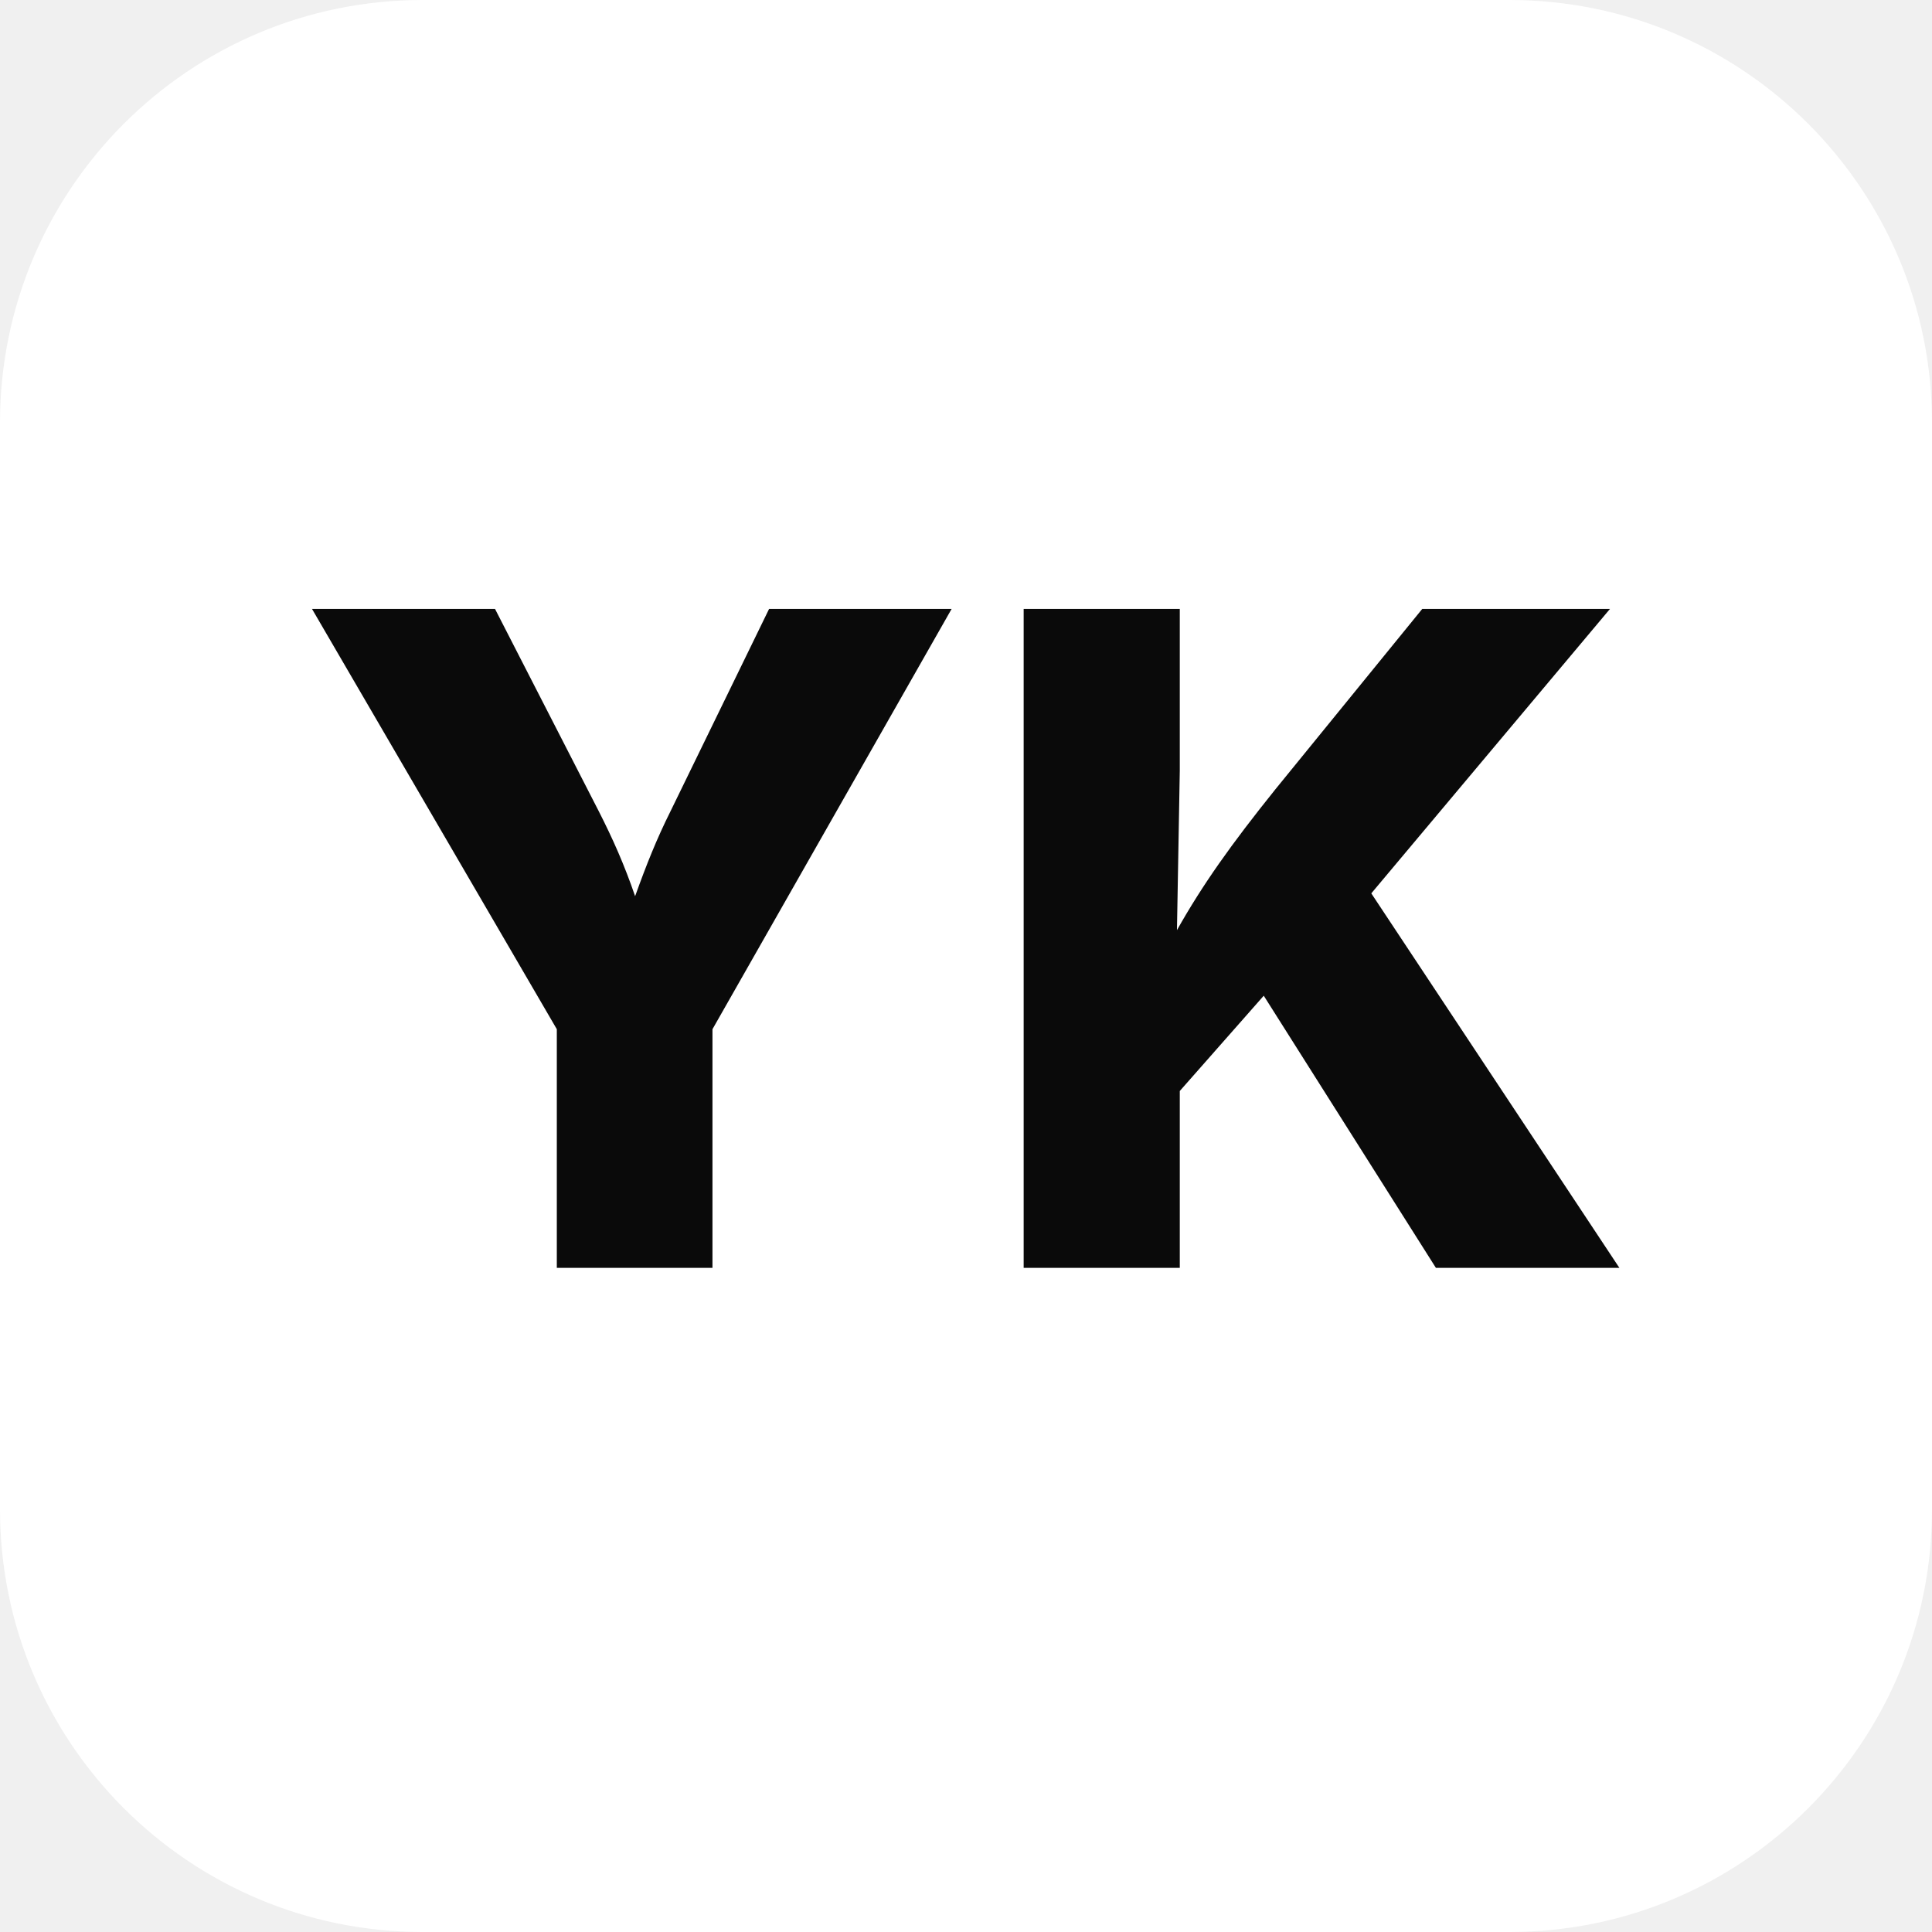
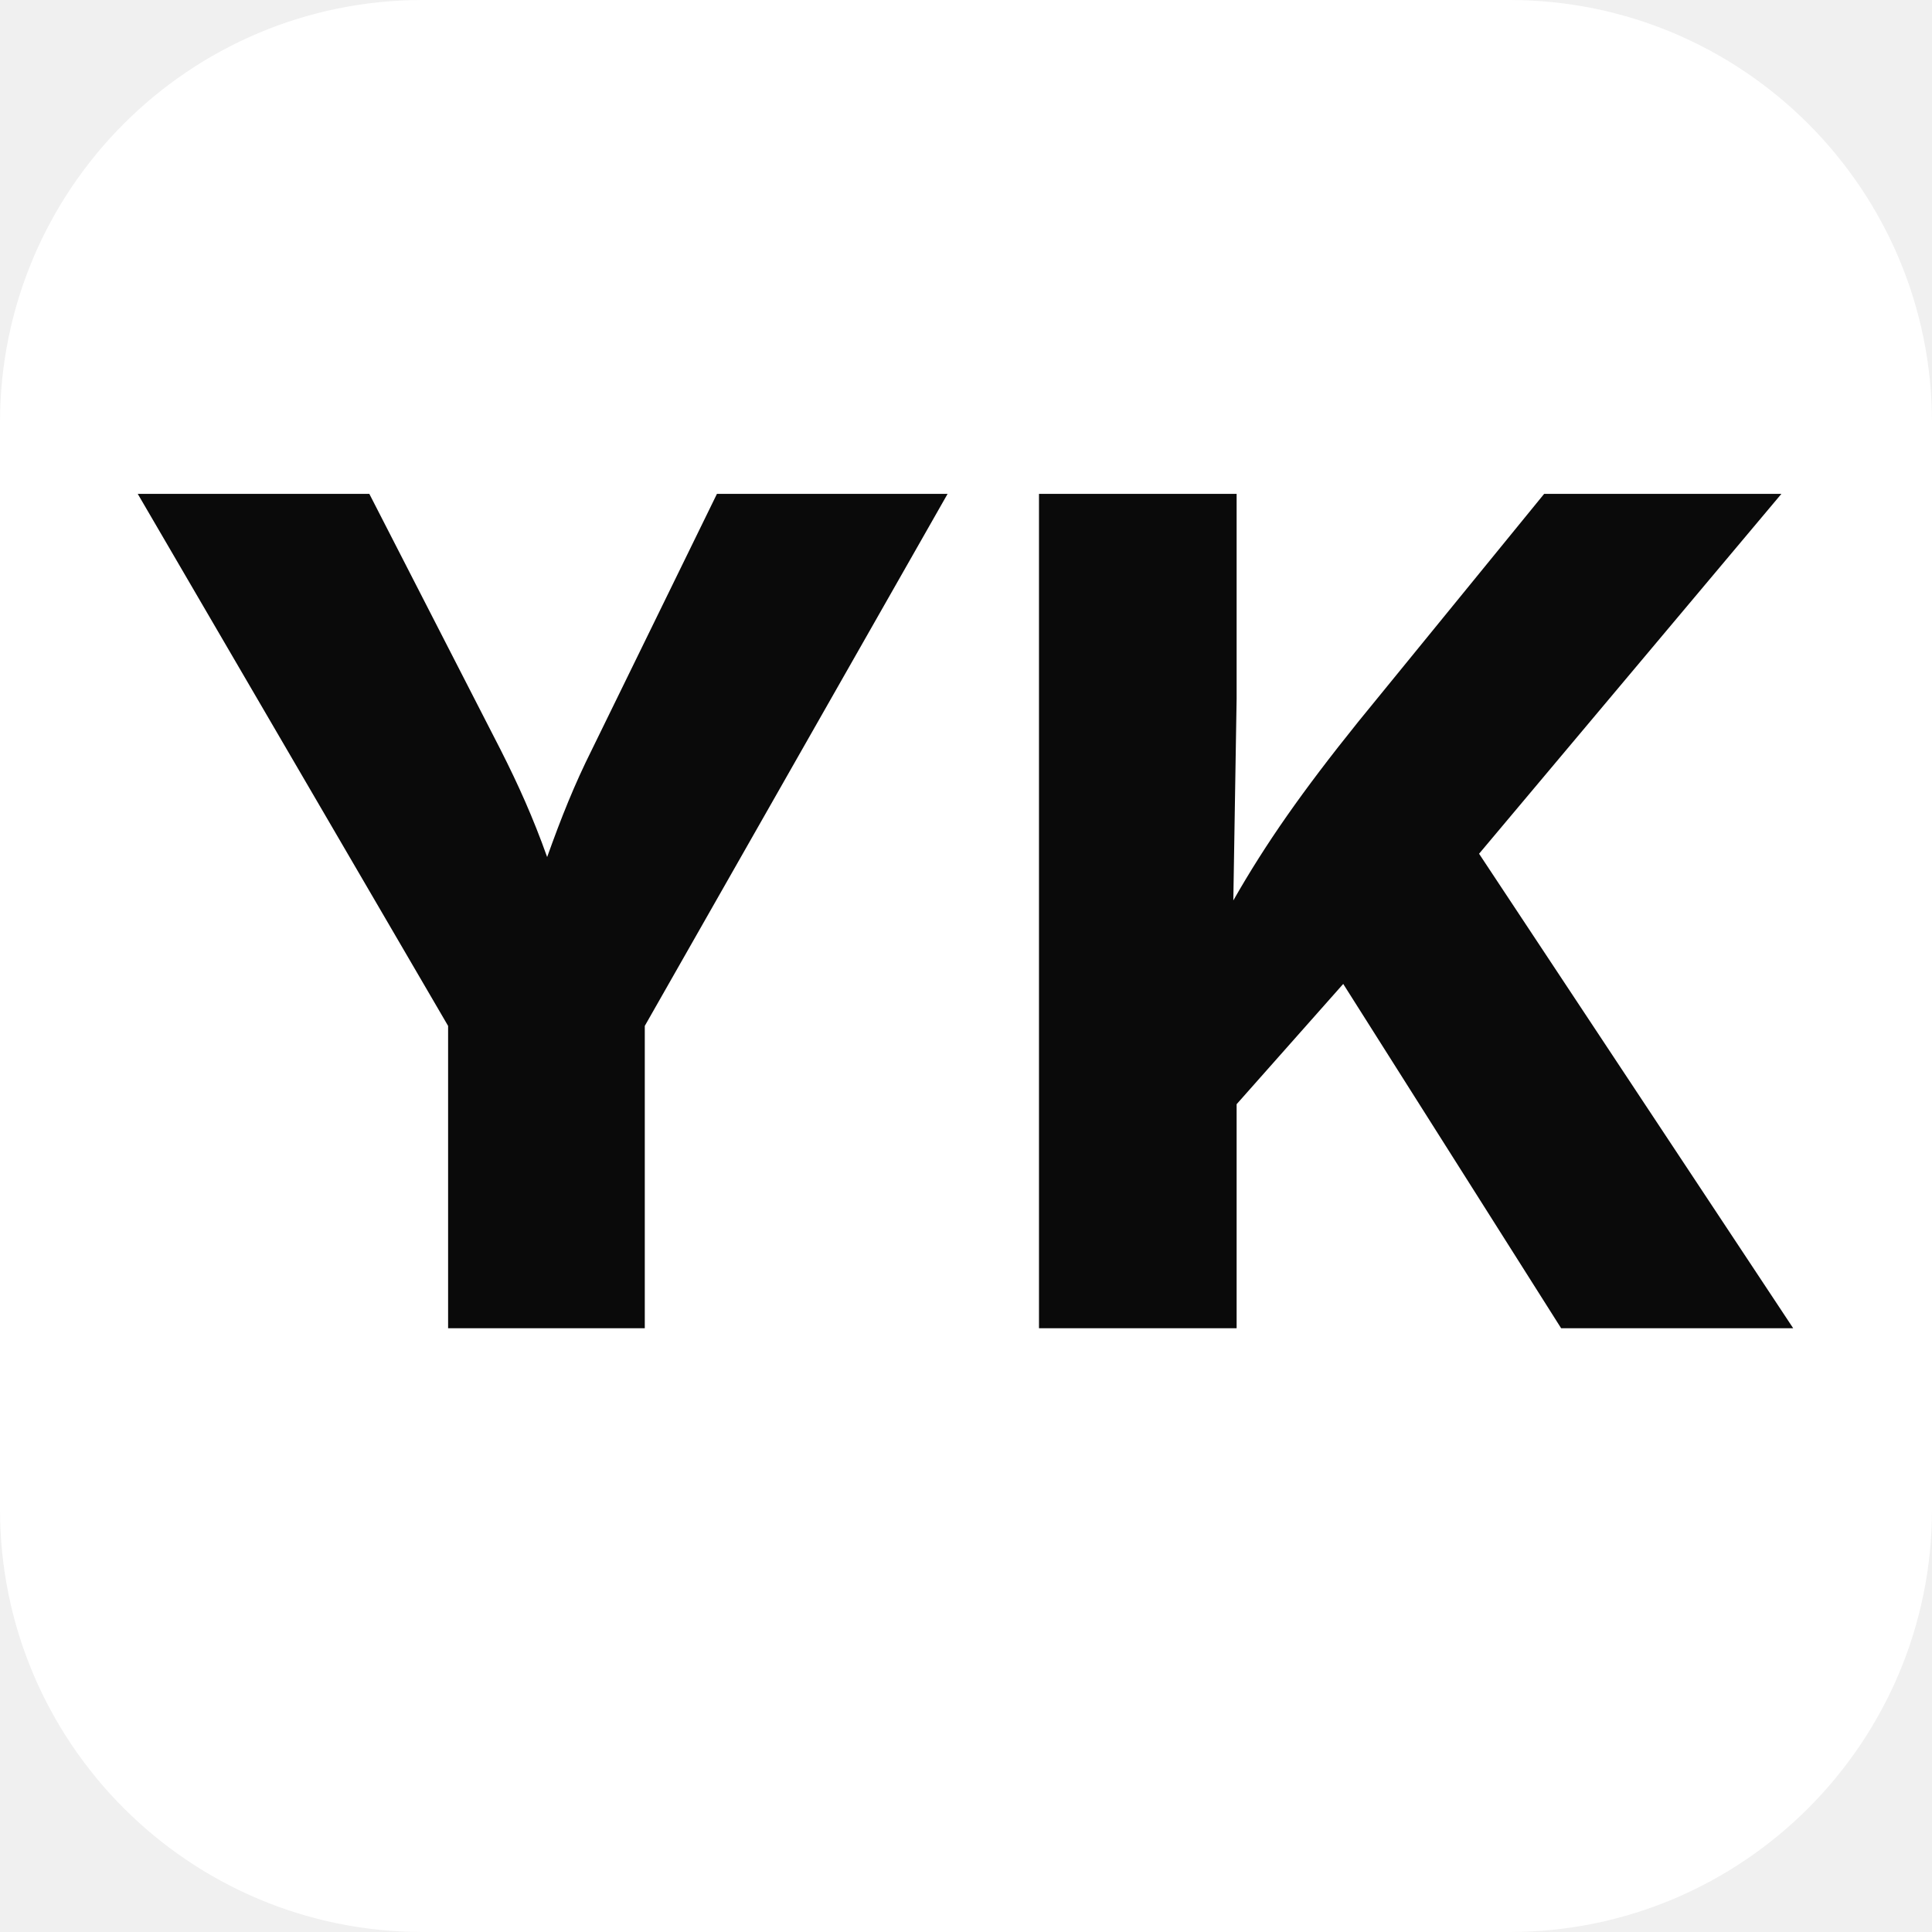
<svg xmlns="http://www.w3.org/2000/svg" viewBox="0 0 64 64">
  <rect width="64" height="64" rx="14" fill="#ffffff" />
-   <text x="32" y="42" font-family="Inter, sans-serif" font-size="30" font-weight="800" fill="#0a0a0a" text-anchor="middle">YK</text>
+   <text x="32" y="44" font-family="Inter, sans-serif" font-size="38" font-weight="800" fill="#0a0a0a" text-anchor="middle">YK</text>
</svg>
